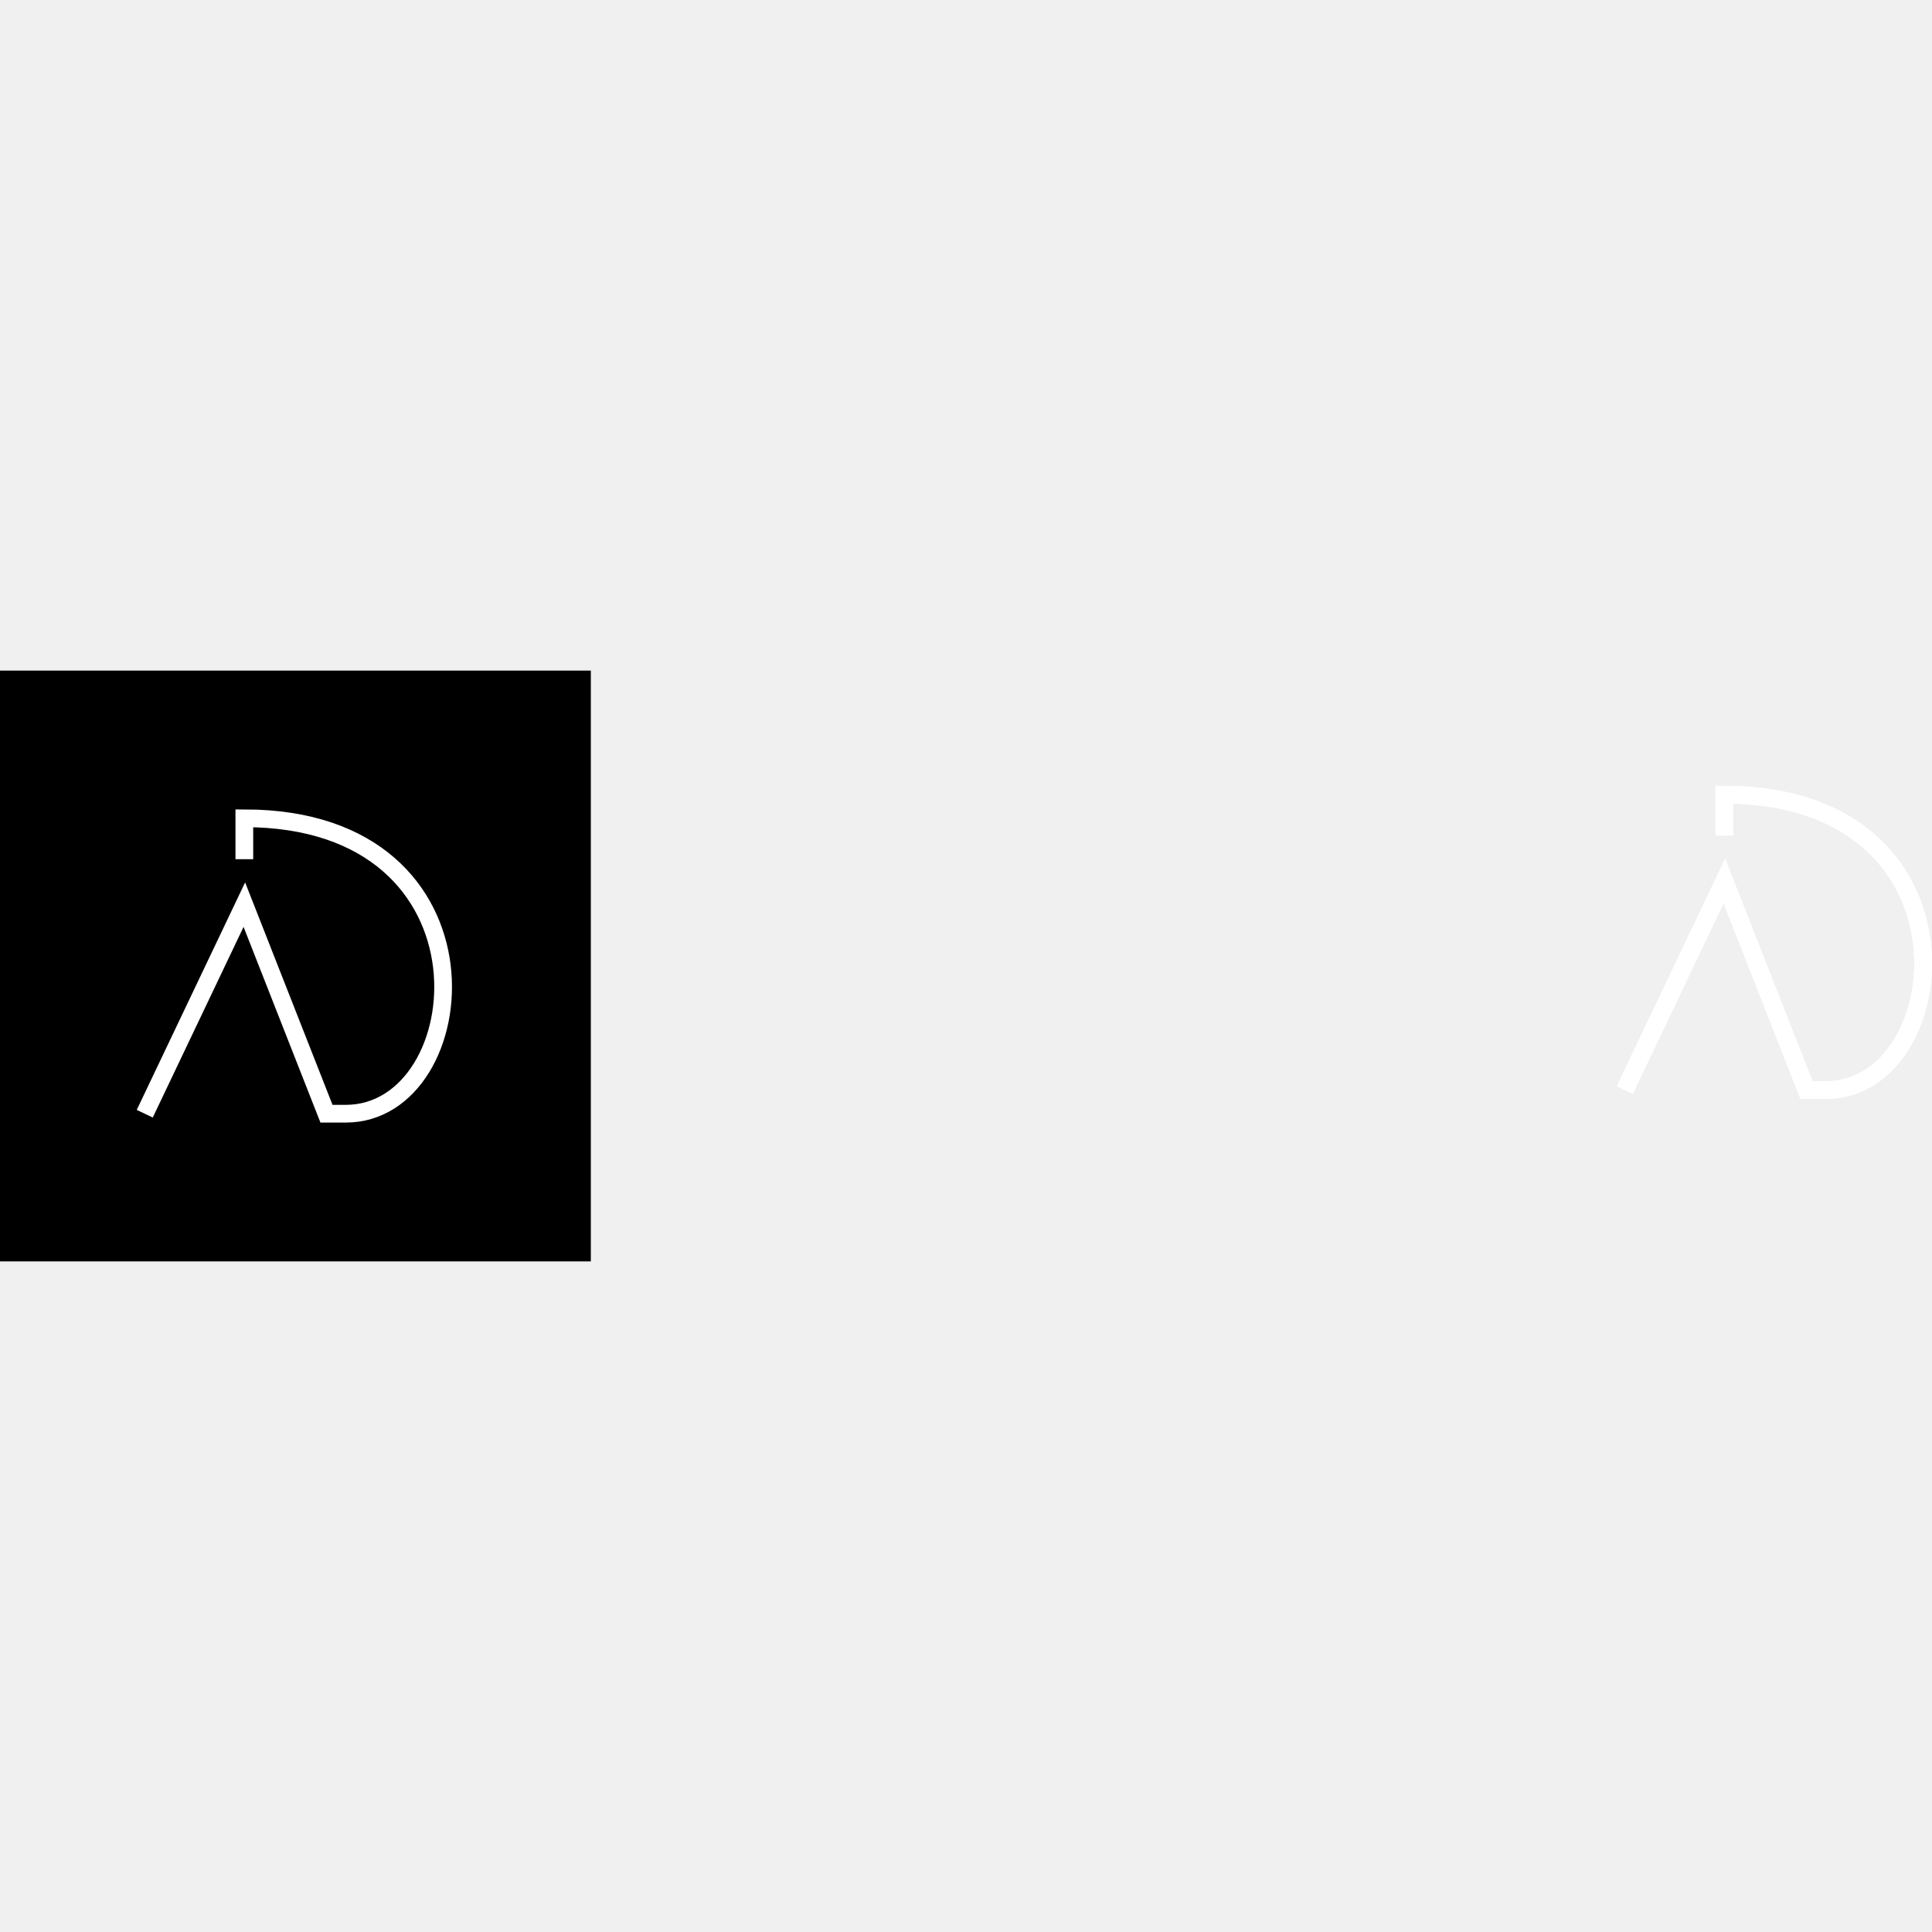
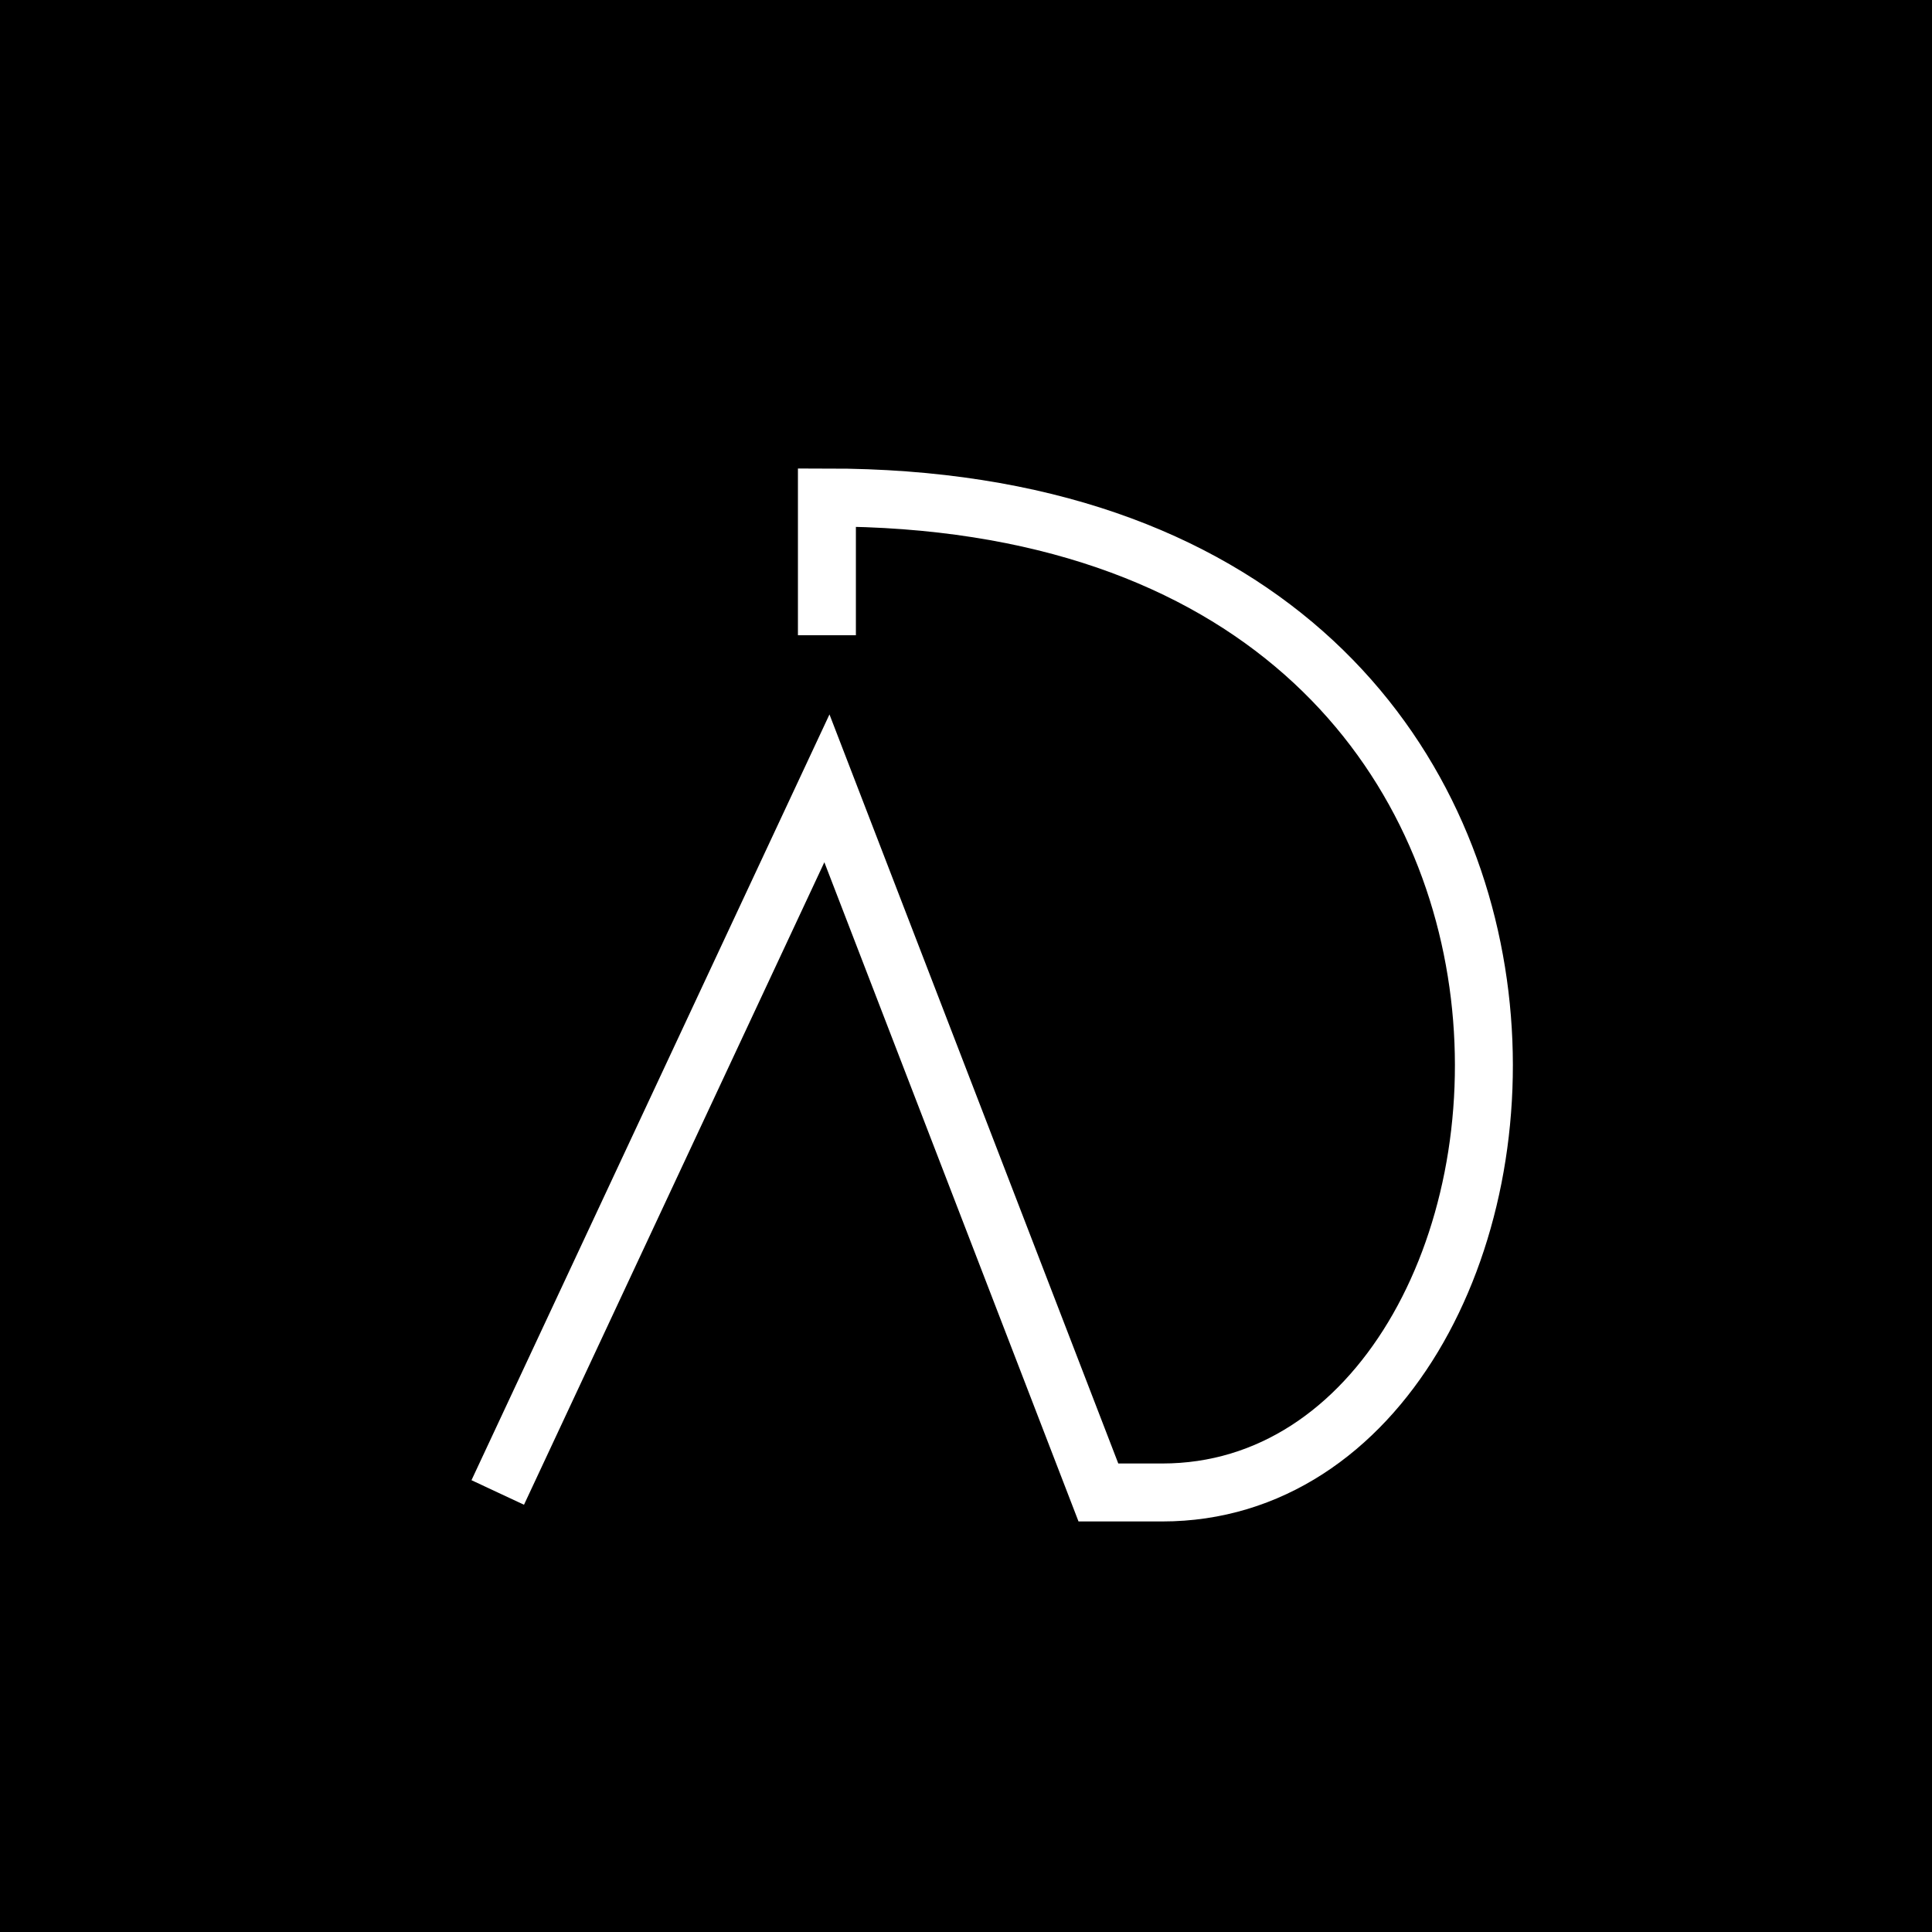
- <svg xmlns="http://www.w3.org/2000/svg" width="100" height="100" viewBox="0 0 327 100" fill="none">
+ <svg xmlns="http://www.w3.org/2000/svg" width="100" height="100" viewBox="0 0 100 100" fill="none">
  <rect width="100" height="100" fill="black" />
-   <path d="M24.5 75L41.356 39.615L48.307 57.308L55.259 75H58.53C80.611 75 85.517 25 41.356 25V31.923" stroke="white" stroke-width="3" />
-   <path d="M275 71L291.856 35.615L298.807 53.308L305.759 71H309.03C331.111 71 336.017 21 291.856 21V27.923" stroke="white" stroke-width="3" />
-   <path d="M275 71L291.856 35.615L298.807 53.308L305.759 71H309.03C331.111 71 336.017 21 291.856 21V27.923" stroke="white" stroke-width="3" />
+   <path d="M25.763 77.25L42.801 40.804L49.827 59.027L56.853 77.25H60.159C82.477 77.25 87.437 25.75 42.801 25.75V32.881" stroke="white" stroke-width="3" />
</svg>
